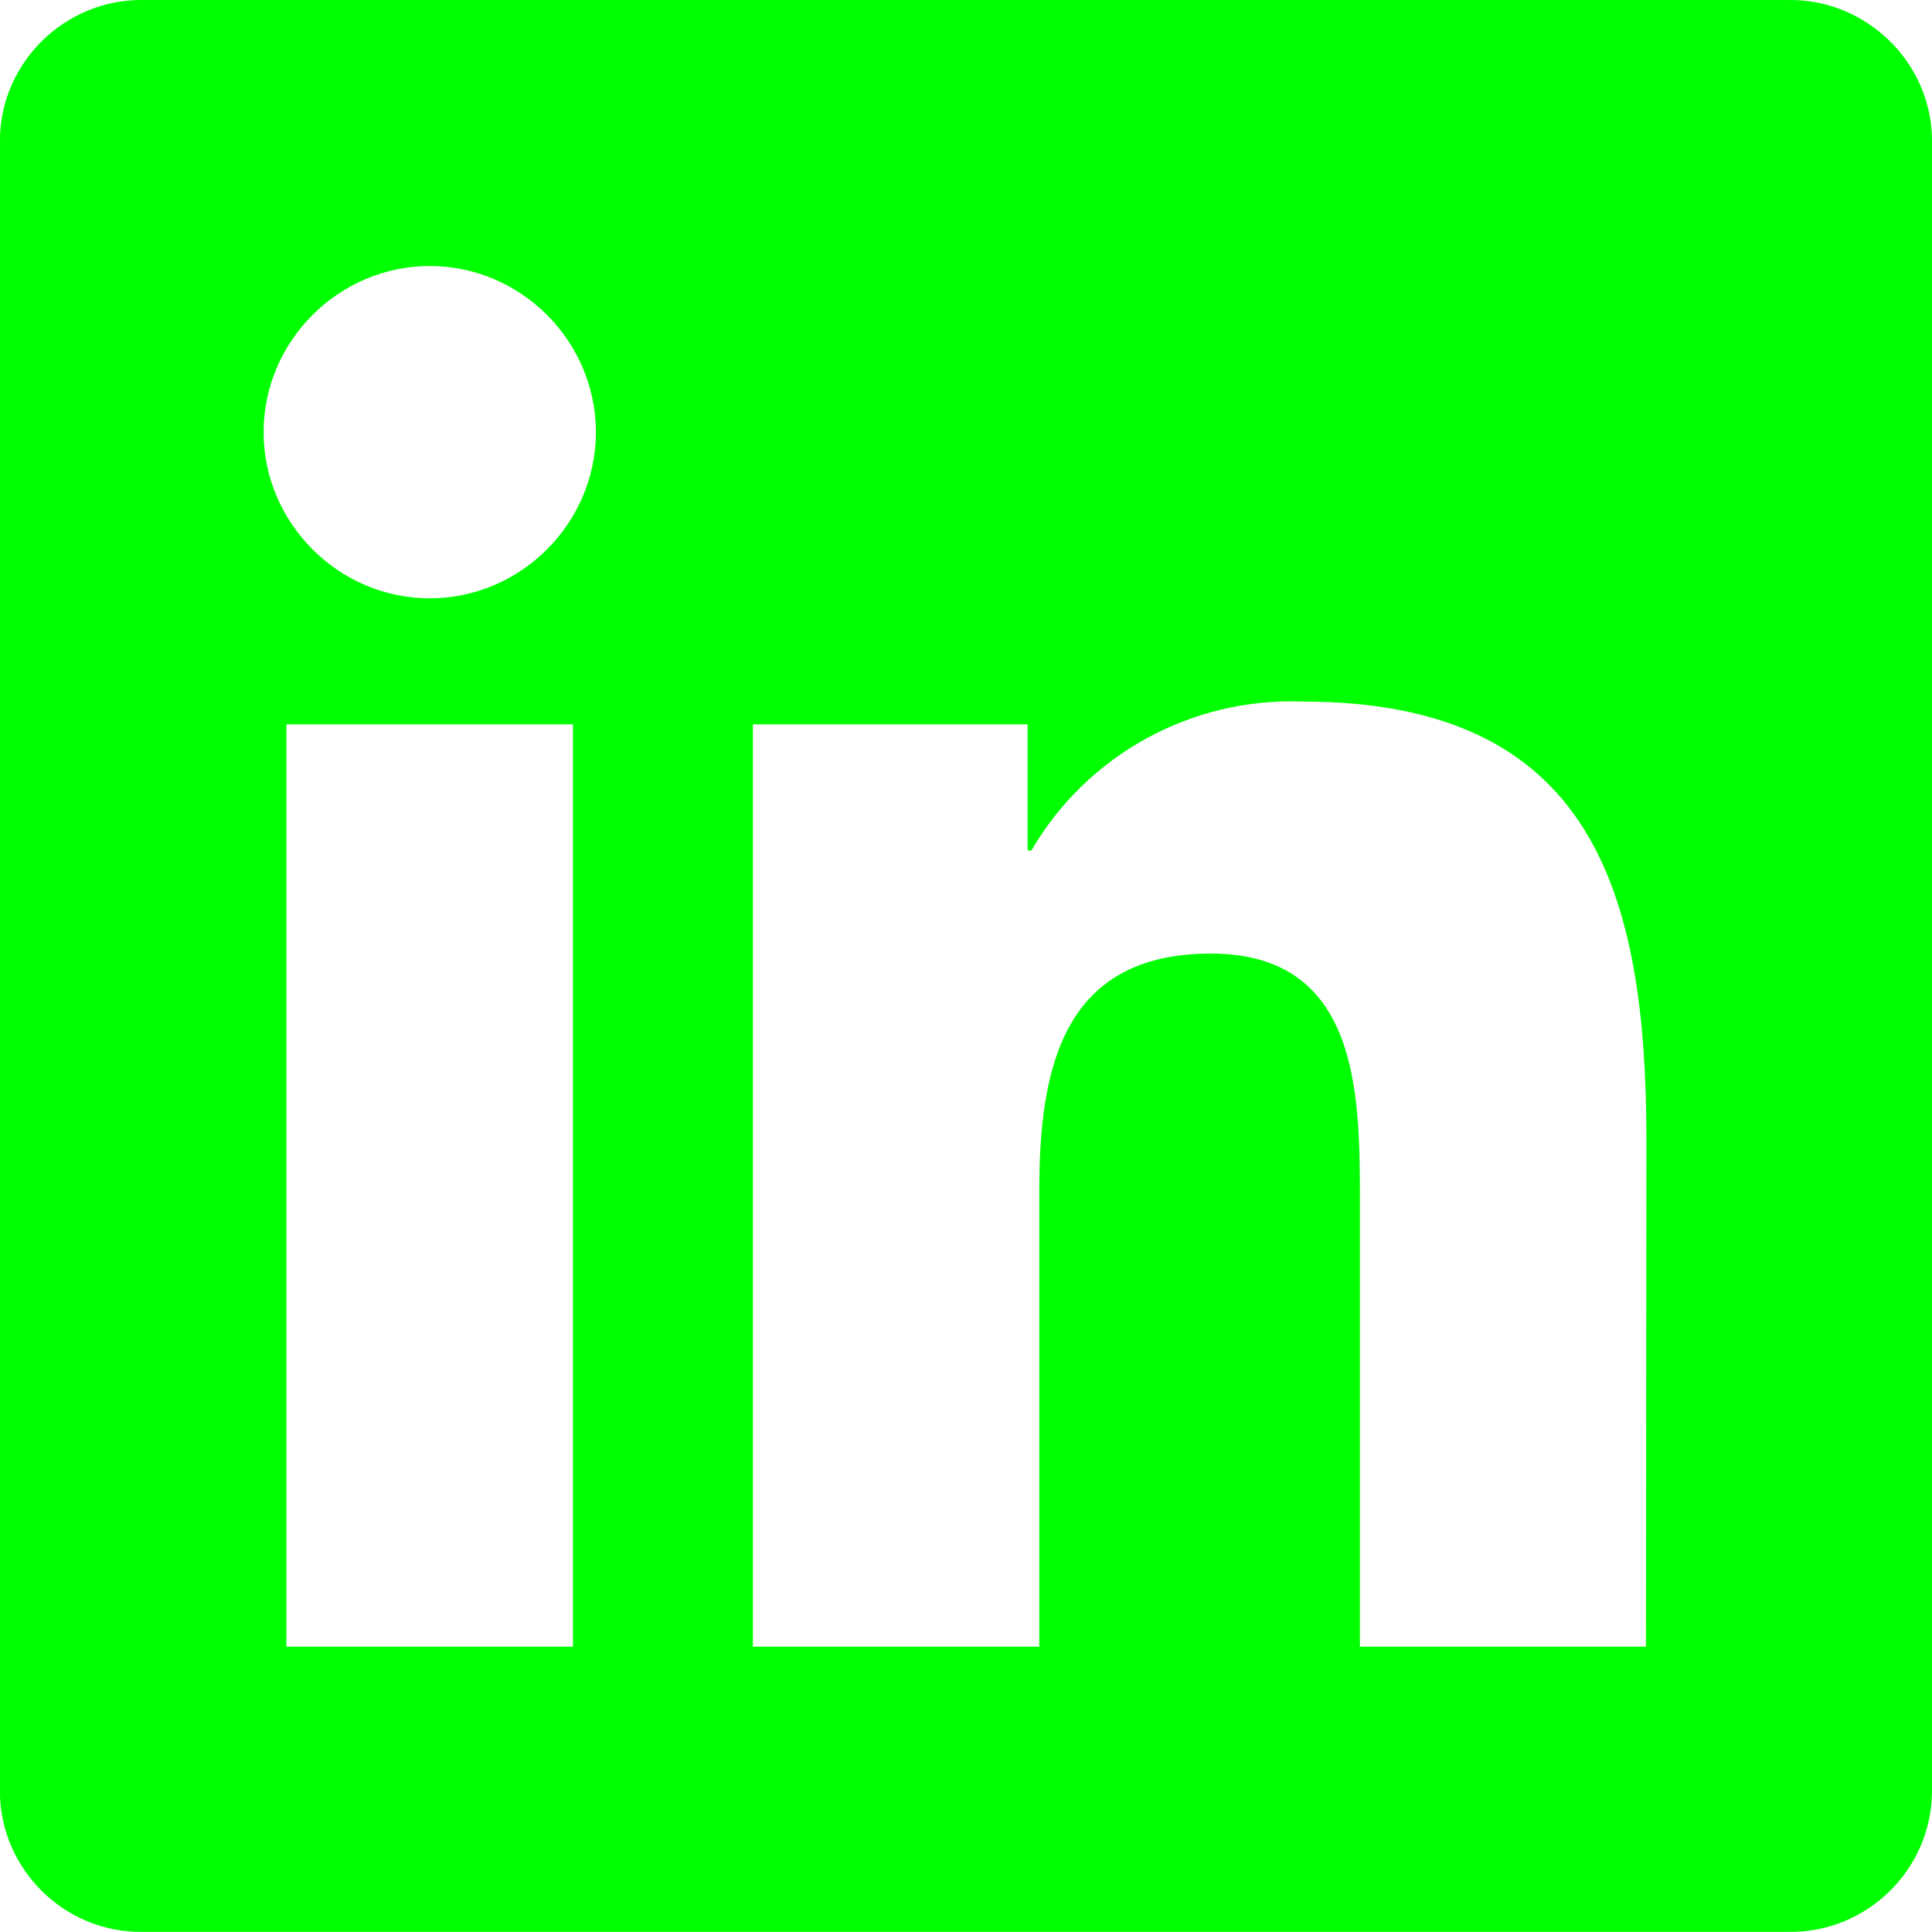
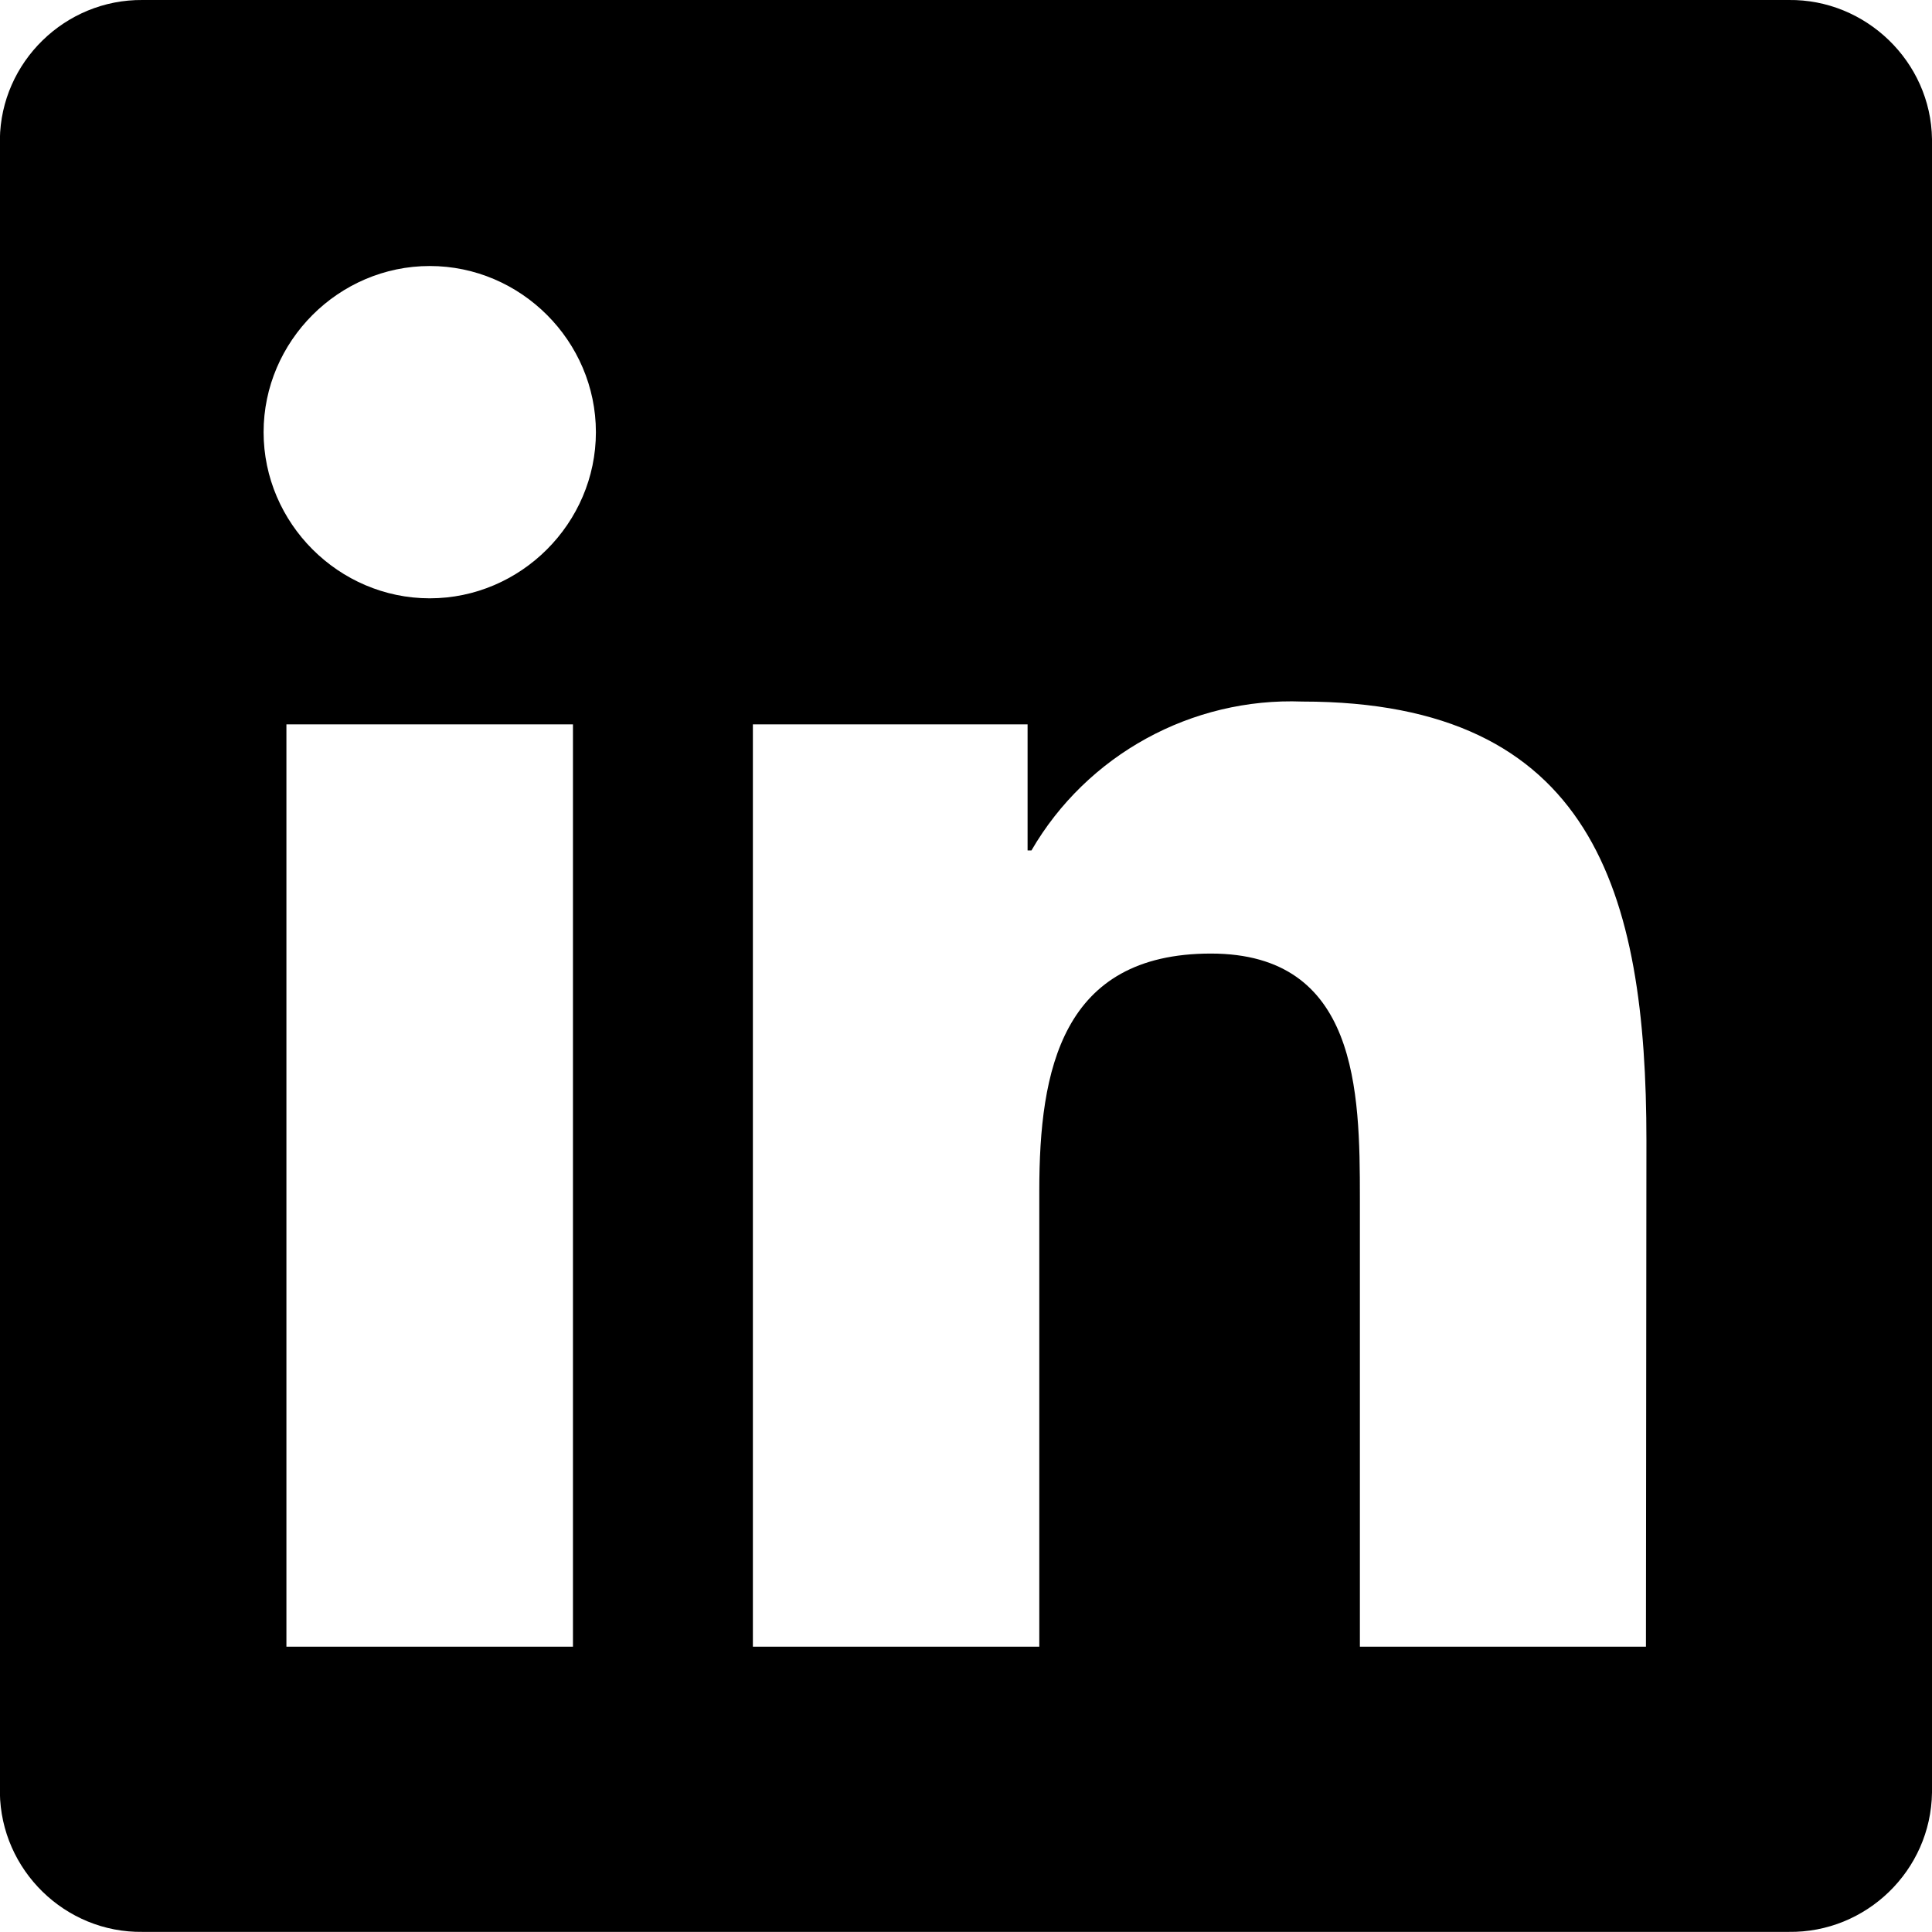
<svg xmlns="http://www.w3.org/2000/svg" version="1.1" id="Ebene_1" x="0px" y="0px" width="16px" height="16px" viewBox="0 0 16 16" enable-background="new 0 0 16 16" xml:space="preserve">
  <g transform="matrix(1,0,0,1,-138.462,-287.425)">
-     <path fill="#00FF00" d="M152.093,301.062h-2.369v-3.715c0-0.885-0.016-2.025-1.234-2.025c-1.235,0-1.421,0.964-1.421,1.963v3.777   h-2.372v-7.638h2.275v1.044h0.032c0.46-0.793,1.328-1.268,2.244-1.233c2.405,0,2.849,1.581,2.849,3.638L152.093,301.062z    M142.021,292.38L142.021,292.38c-0.754,0-1.376-0.622-1.376-1.376s0.622-1.376,1.376-1.376c0.755,0,1.376,0.622,1.376,1.376l0,0   C143.397,291.758,142.775,292.38,142.021,292.38 M143.207,301.062h-2.373v-7.638h2.373V301.062z M153.275,287.425h-13.632   c-0.642-0.006-1.174,0.514-1.182,1.154v13.691c0.008,0.643,0.541,1.163,1.182,1.154h13.632c0.642,0.009,1.178-0.508,1.187-1.154   v-13.693C154.453,287.935,153.913,287.417,153.275,287.425" />
+     <path fill="#000000" d="M152.093,301.062h-2.369v-3.715c0-0.885-0.016-2.025-1.234-2.025c-1.235,0-1.421,0.964-1.421,1.963v3.777   h-2.372v-7.638h2.275v1.044h0.032c0.46-0.793,1.328-1.268,2.244-1.233c2.405,0,2.849,1.581,2.849,3.638L152.093,301.062z    M142.021,292.38L142.021,292.38c-0.754,0-1.376-0.622-1.376-1.376s0.622-1.376,1.376-1.376c0.755,0,1.376,0.622,1.376,1.376l0,0   C143.397,291.758,142.775,292.38,142.021,292.38 M143.207,301.062h-2.373v-7.638h2.373V301.062z M153.275,287.425h-13.632   c-0.642-0.006-1.174,0.514-1.182,1.154v13.691c0.008,0.643,0.541,1.163,1.182,1.154h13.632c0.642,0.009,1.178-0.508,1.187-1.154   v-13.693C154.453,287.935,153.913,287.417,153.275,287.425" />
  </g>
</svg>
